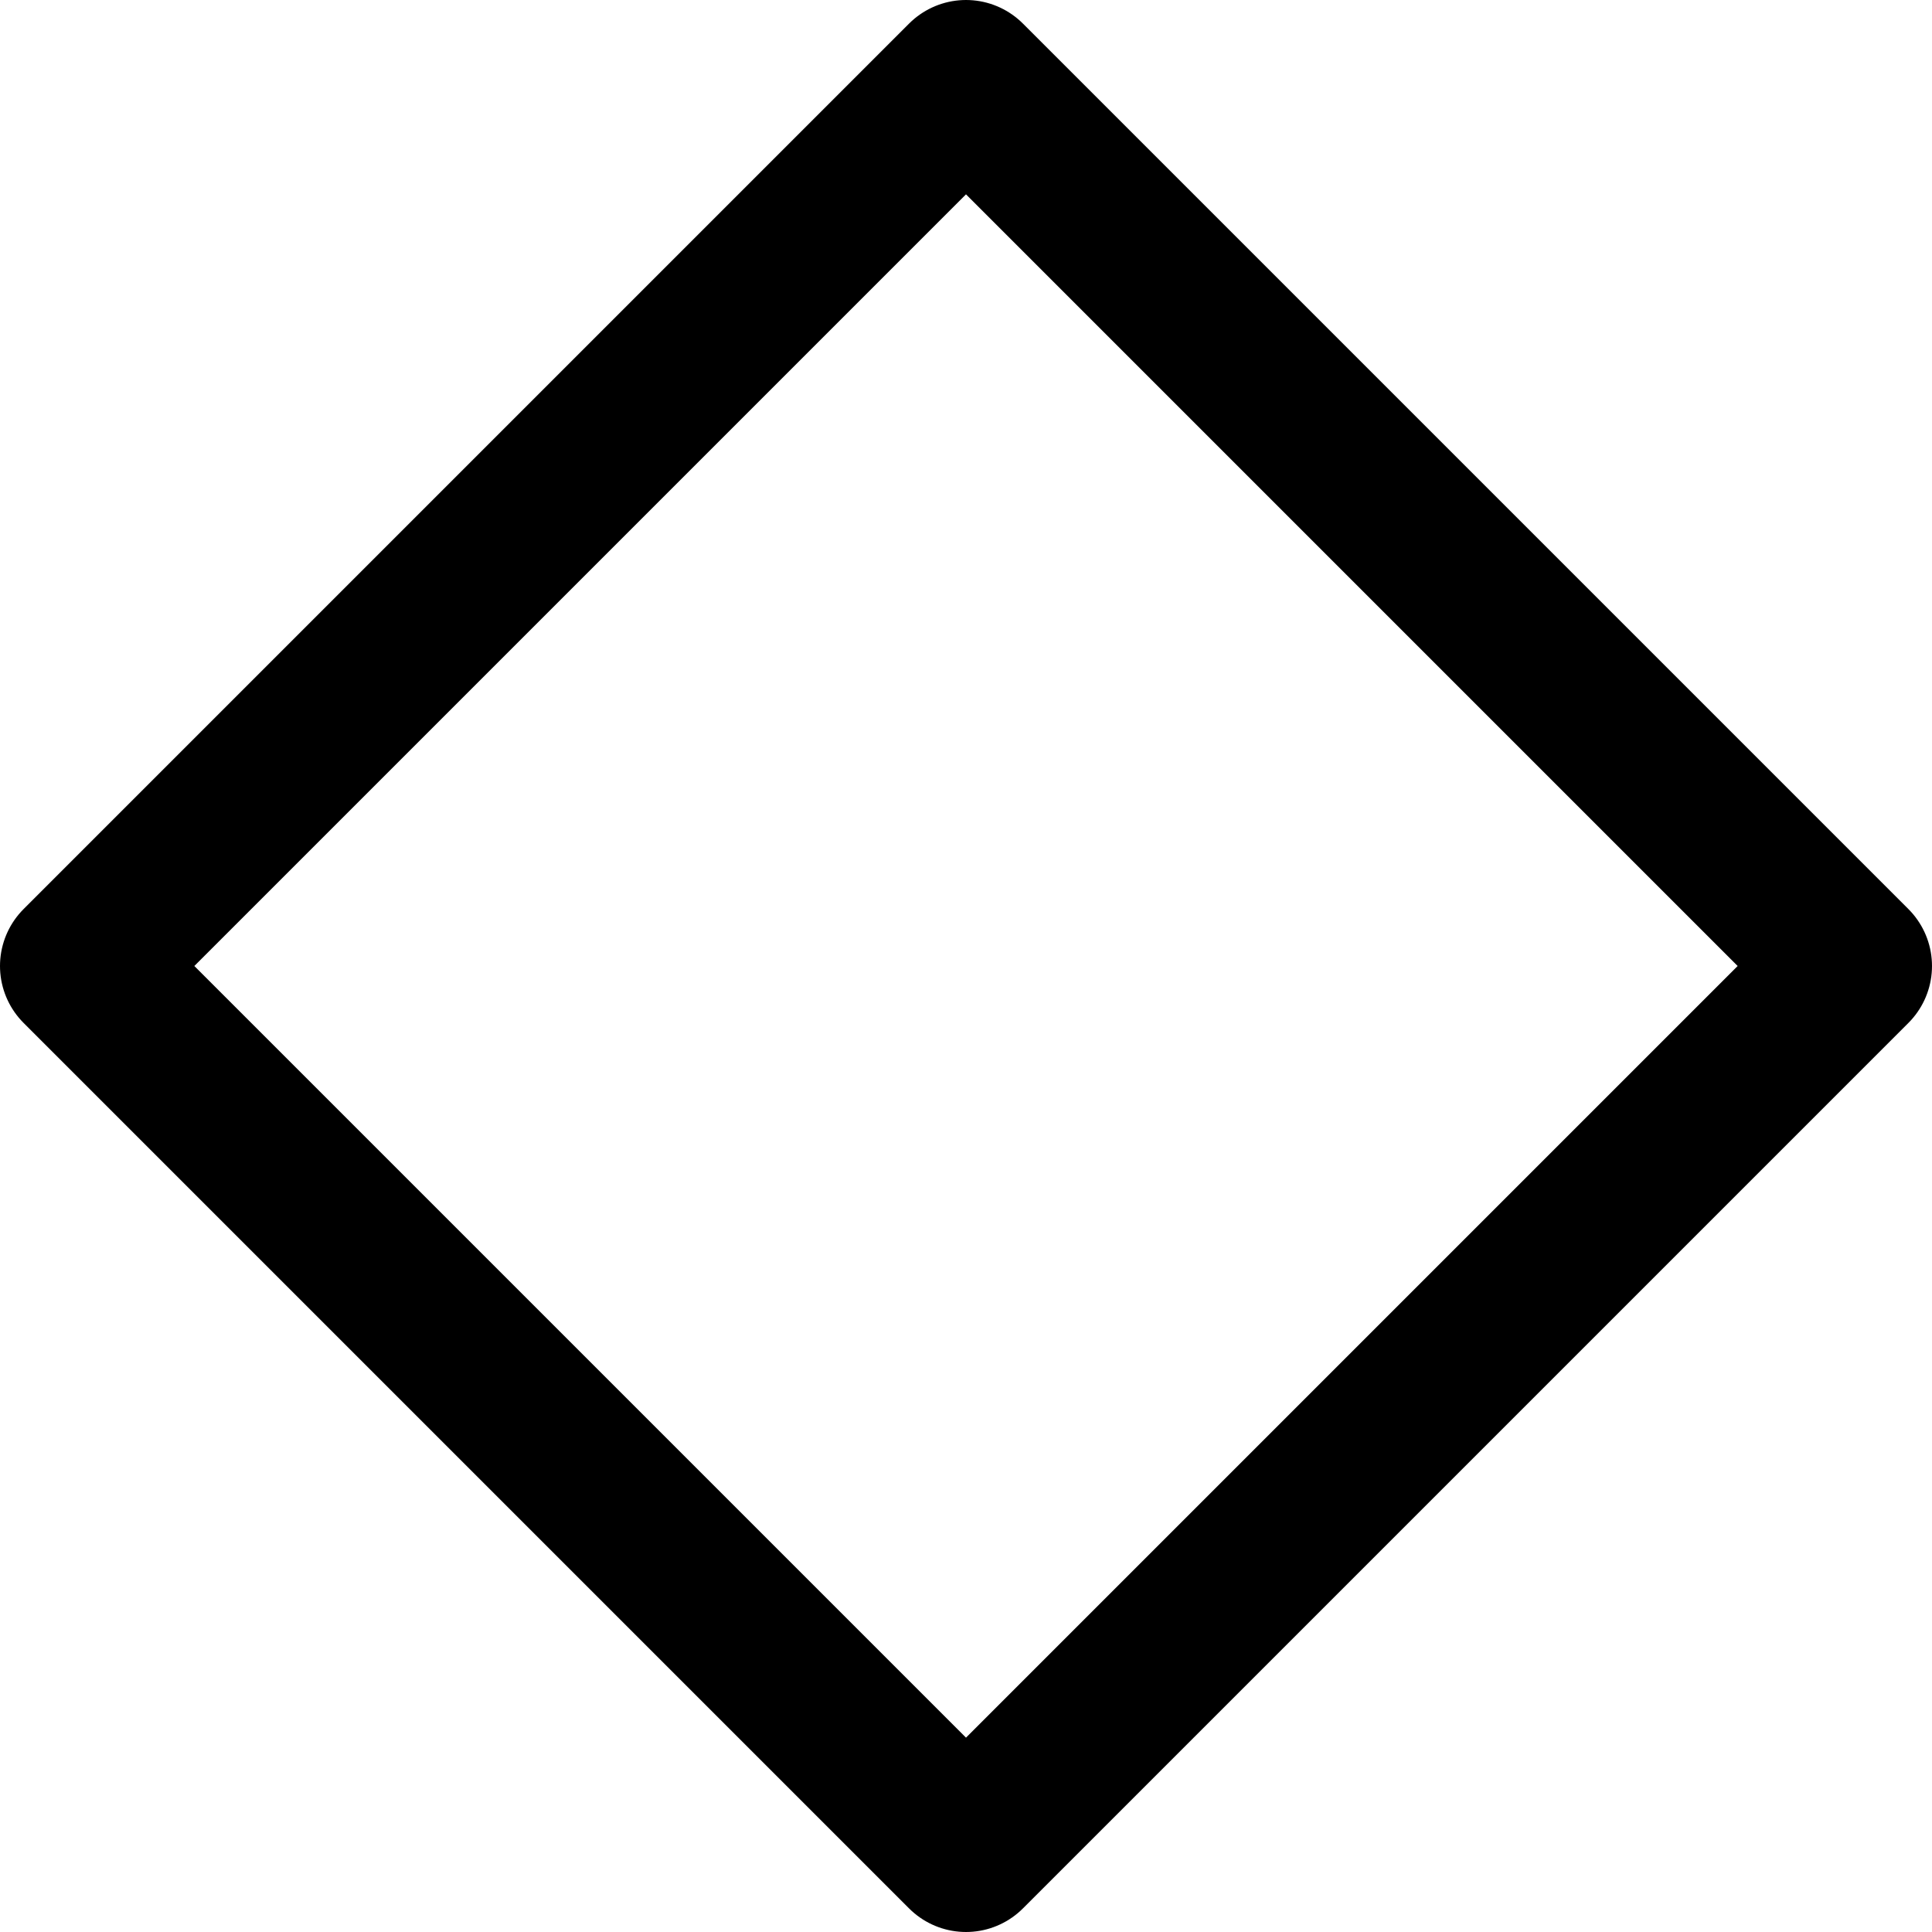
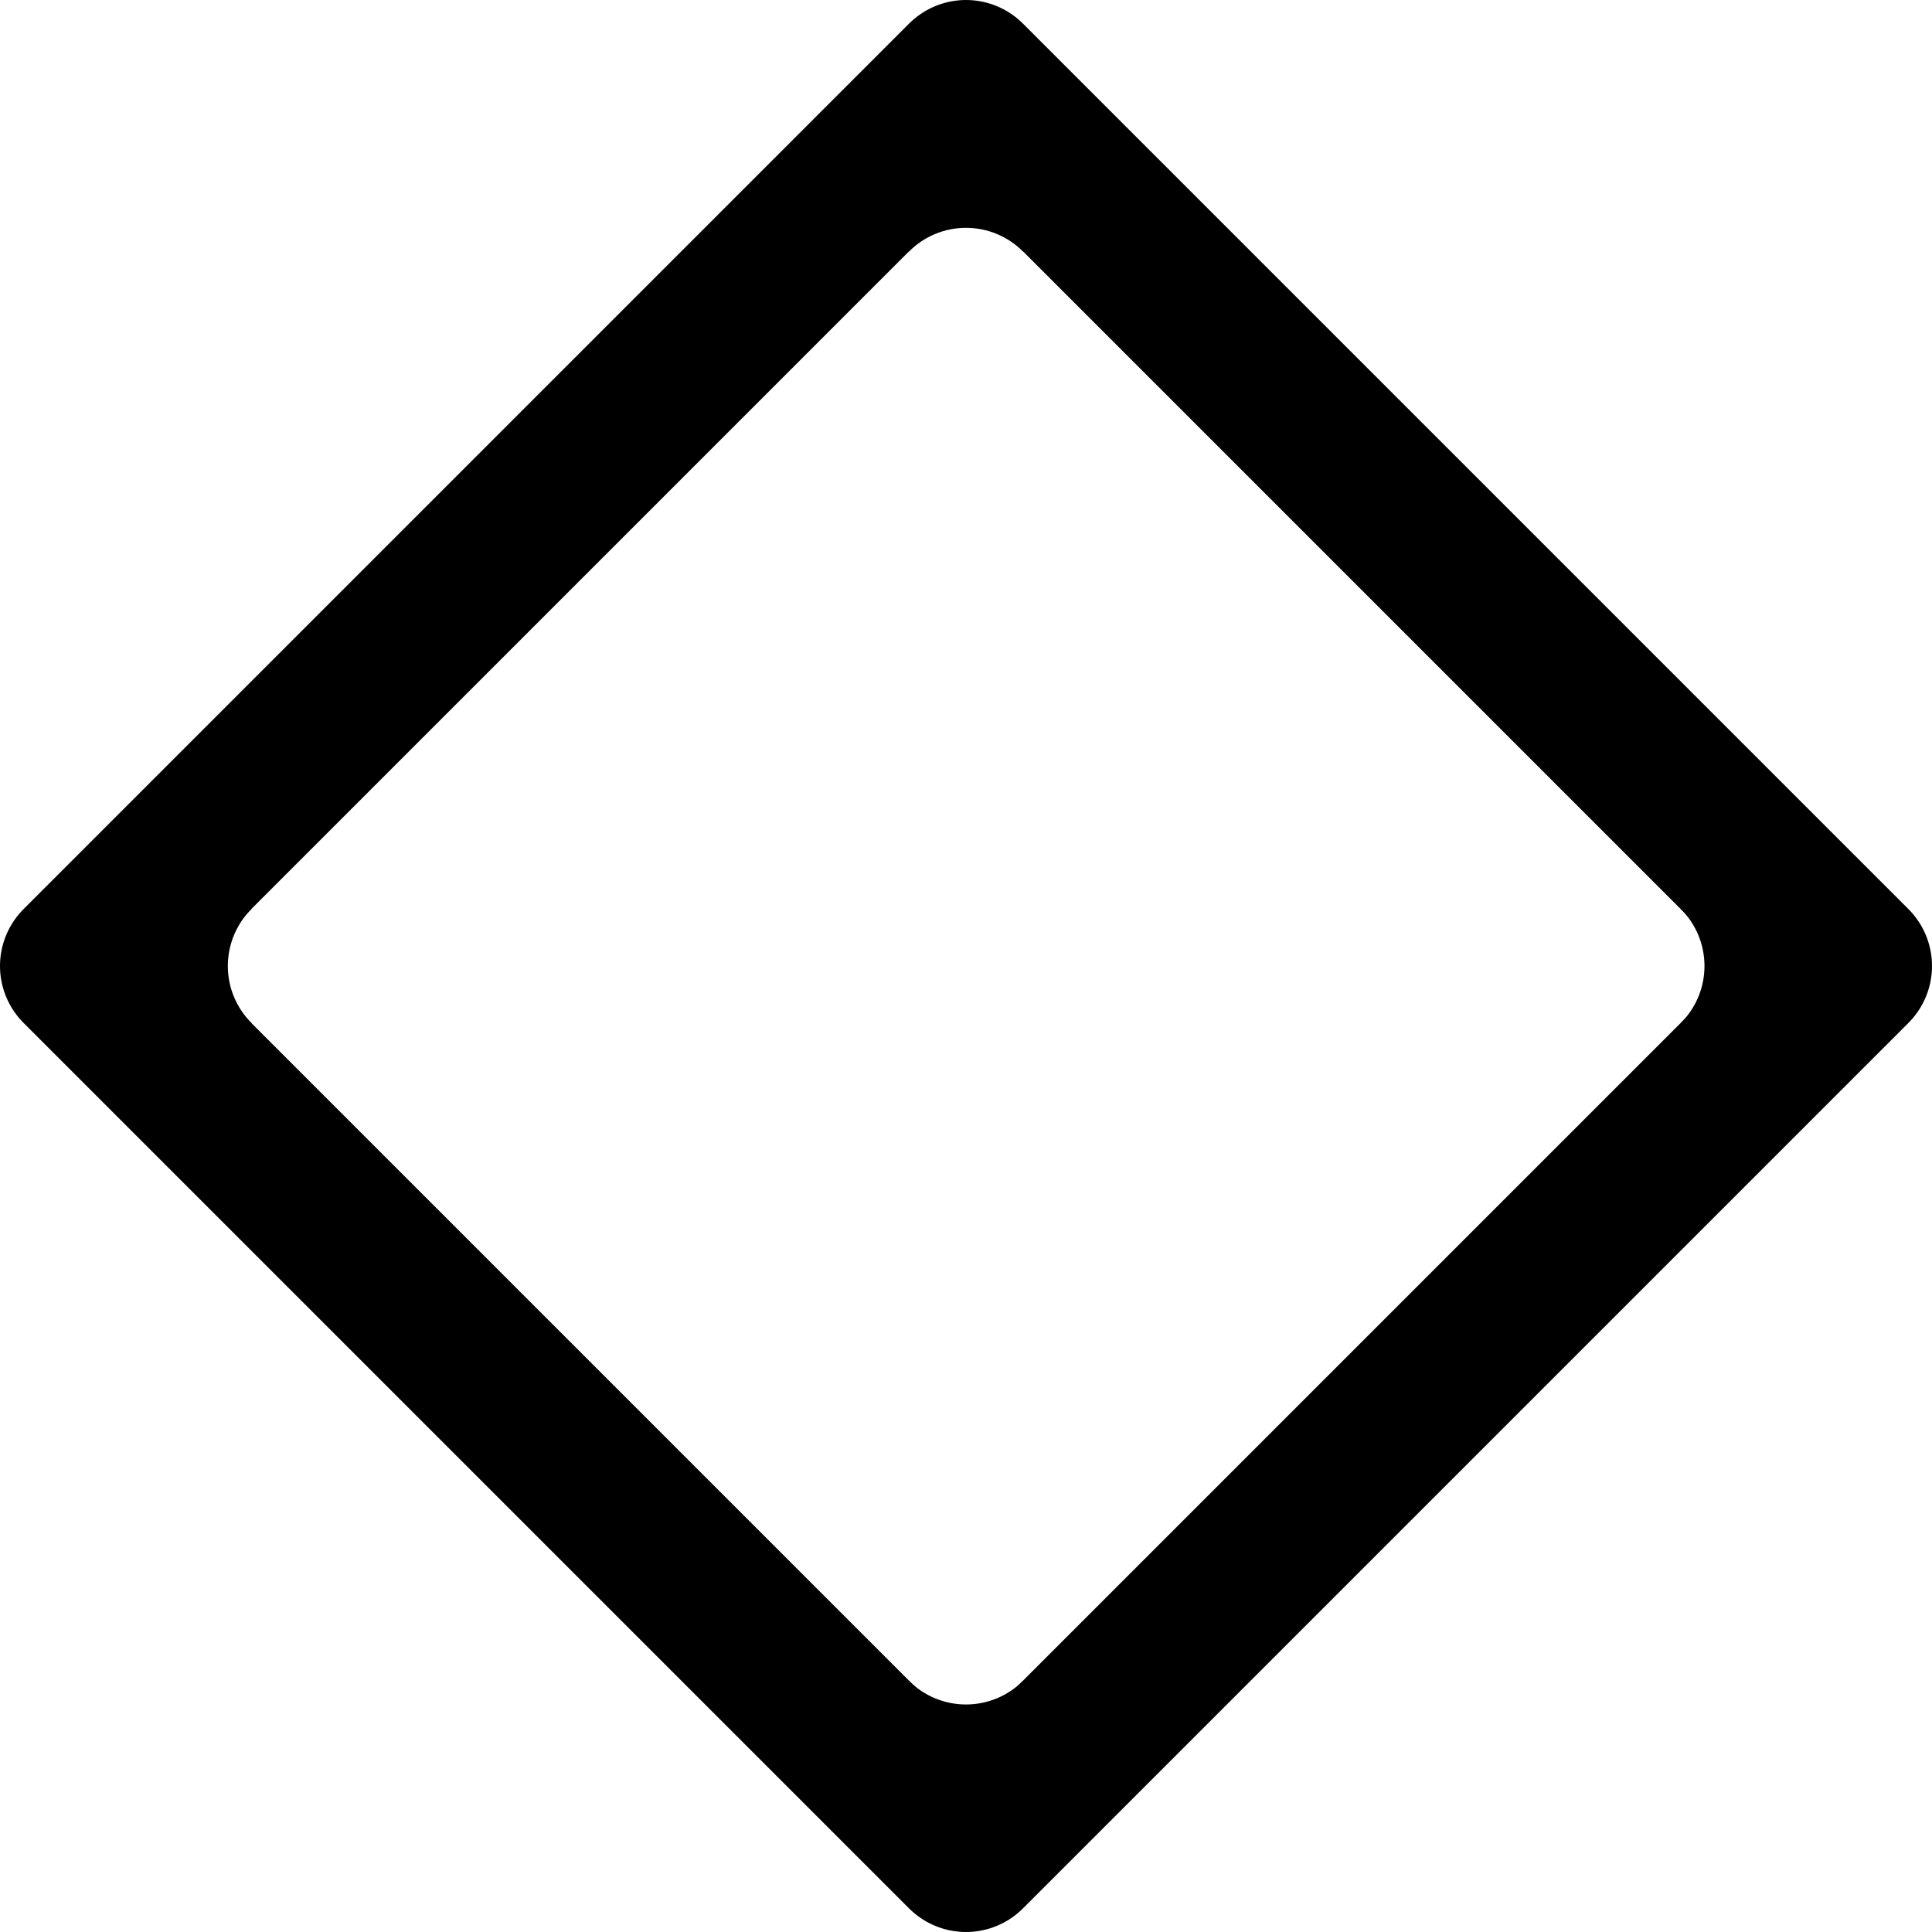
<svg xmlns="http://www.w3.org/2000/svg" width="6" height="6" viewBox="0 0 6 6" version="1.1" id="svg1">
  <defs id="defs1" />
  <g id="layer1">
-     <g id="g1" transform="translate(-1.0353572e-5,-1.0353572e-5)">
-       <path style="fill:none;stroke:#000000;stroke-width:0.5;stroke-linecap:square;stroke-linejoin:round;paint-order:fill markers stroke" d="M 3,0.25 0.25,3 3,5.75 5.75,3 Z" id="path1" />
-     </g>
+     <path style="fill:none;stroke:#000000;stroke-width:0.5;stroke-linecap:square;stroke-linejoin:round;paint-order:fill markers stroke" d="m 0.25,3 2.75,2.75 2.75,-2.75 -2.75,-2.75 z" id="path1" />
+     <path id="rect1-1-3-6" style="fill:#000000;fill-opacity:1;stroke-width:0.5;stroke-linecap:round;stroke-linejoin:round;paint-order:fill markers stroke" d="m 0.604,2.646 0.177,0.177 a 0.25,0.25 0 0 0 0,0.354 L 0.604,3.354 0.427,3.177 0.25,3 0.427,2.823 Z" />
+     <path id="rect1-1-3-6-0" style="fill:#000000;fill-opacity:1;stroke-width:0.5;stroke-linecap:round;stroke-linejoin:round;paint-order:fill markers stroke" d="m 2.646,0.604 0.177,0.177 a 0.25,0.25 0 0 1 0.354,0 L 3.354,0.604 3.177,0.427 3,0.25 2.823,0.427 Z" />
+     <path id="rect1-1-3-6-0-6" style="fill:#000000;fill-opacity:1;stroke-width:0.5;stroke-linecap:round;stroke-linejoin:round;paint-order:fill markers stroke" d="M 5.396,3.354 5.22,3.177 a 0.25,0.25 0 0 0 0,-0.354 L 5.396,2.646 5.573,2.823 5.75,3 5.573,3.177 Z" />
+     <path id="rect1-1-3-6-5" style="fill:#000000;fill-opacity:1;stroke-width:0.5;stroke-linecap:round;stroke-linejoin:round;paint-order:fill markers stroke" d="M 2.646,5.396 2.823,5.22 a 0.25,0.25 0 0 0 0.354,0 L 3.354,5.396 3.177,5.573 3,5.75 2.823,5.573 Z" />
  </g>
</svg>
